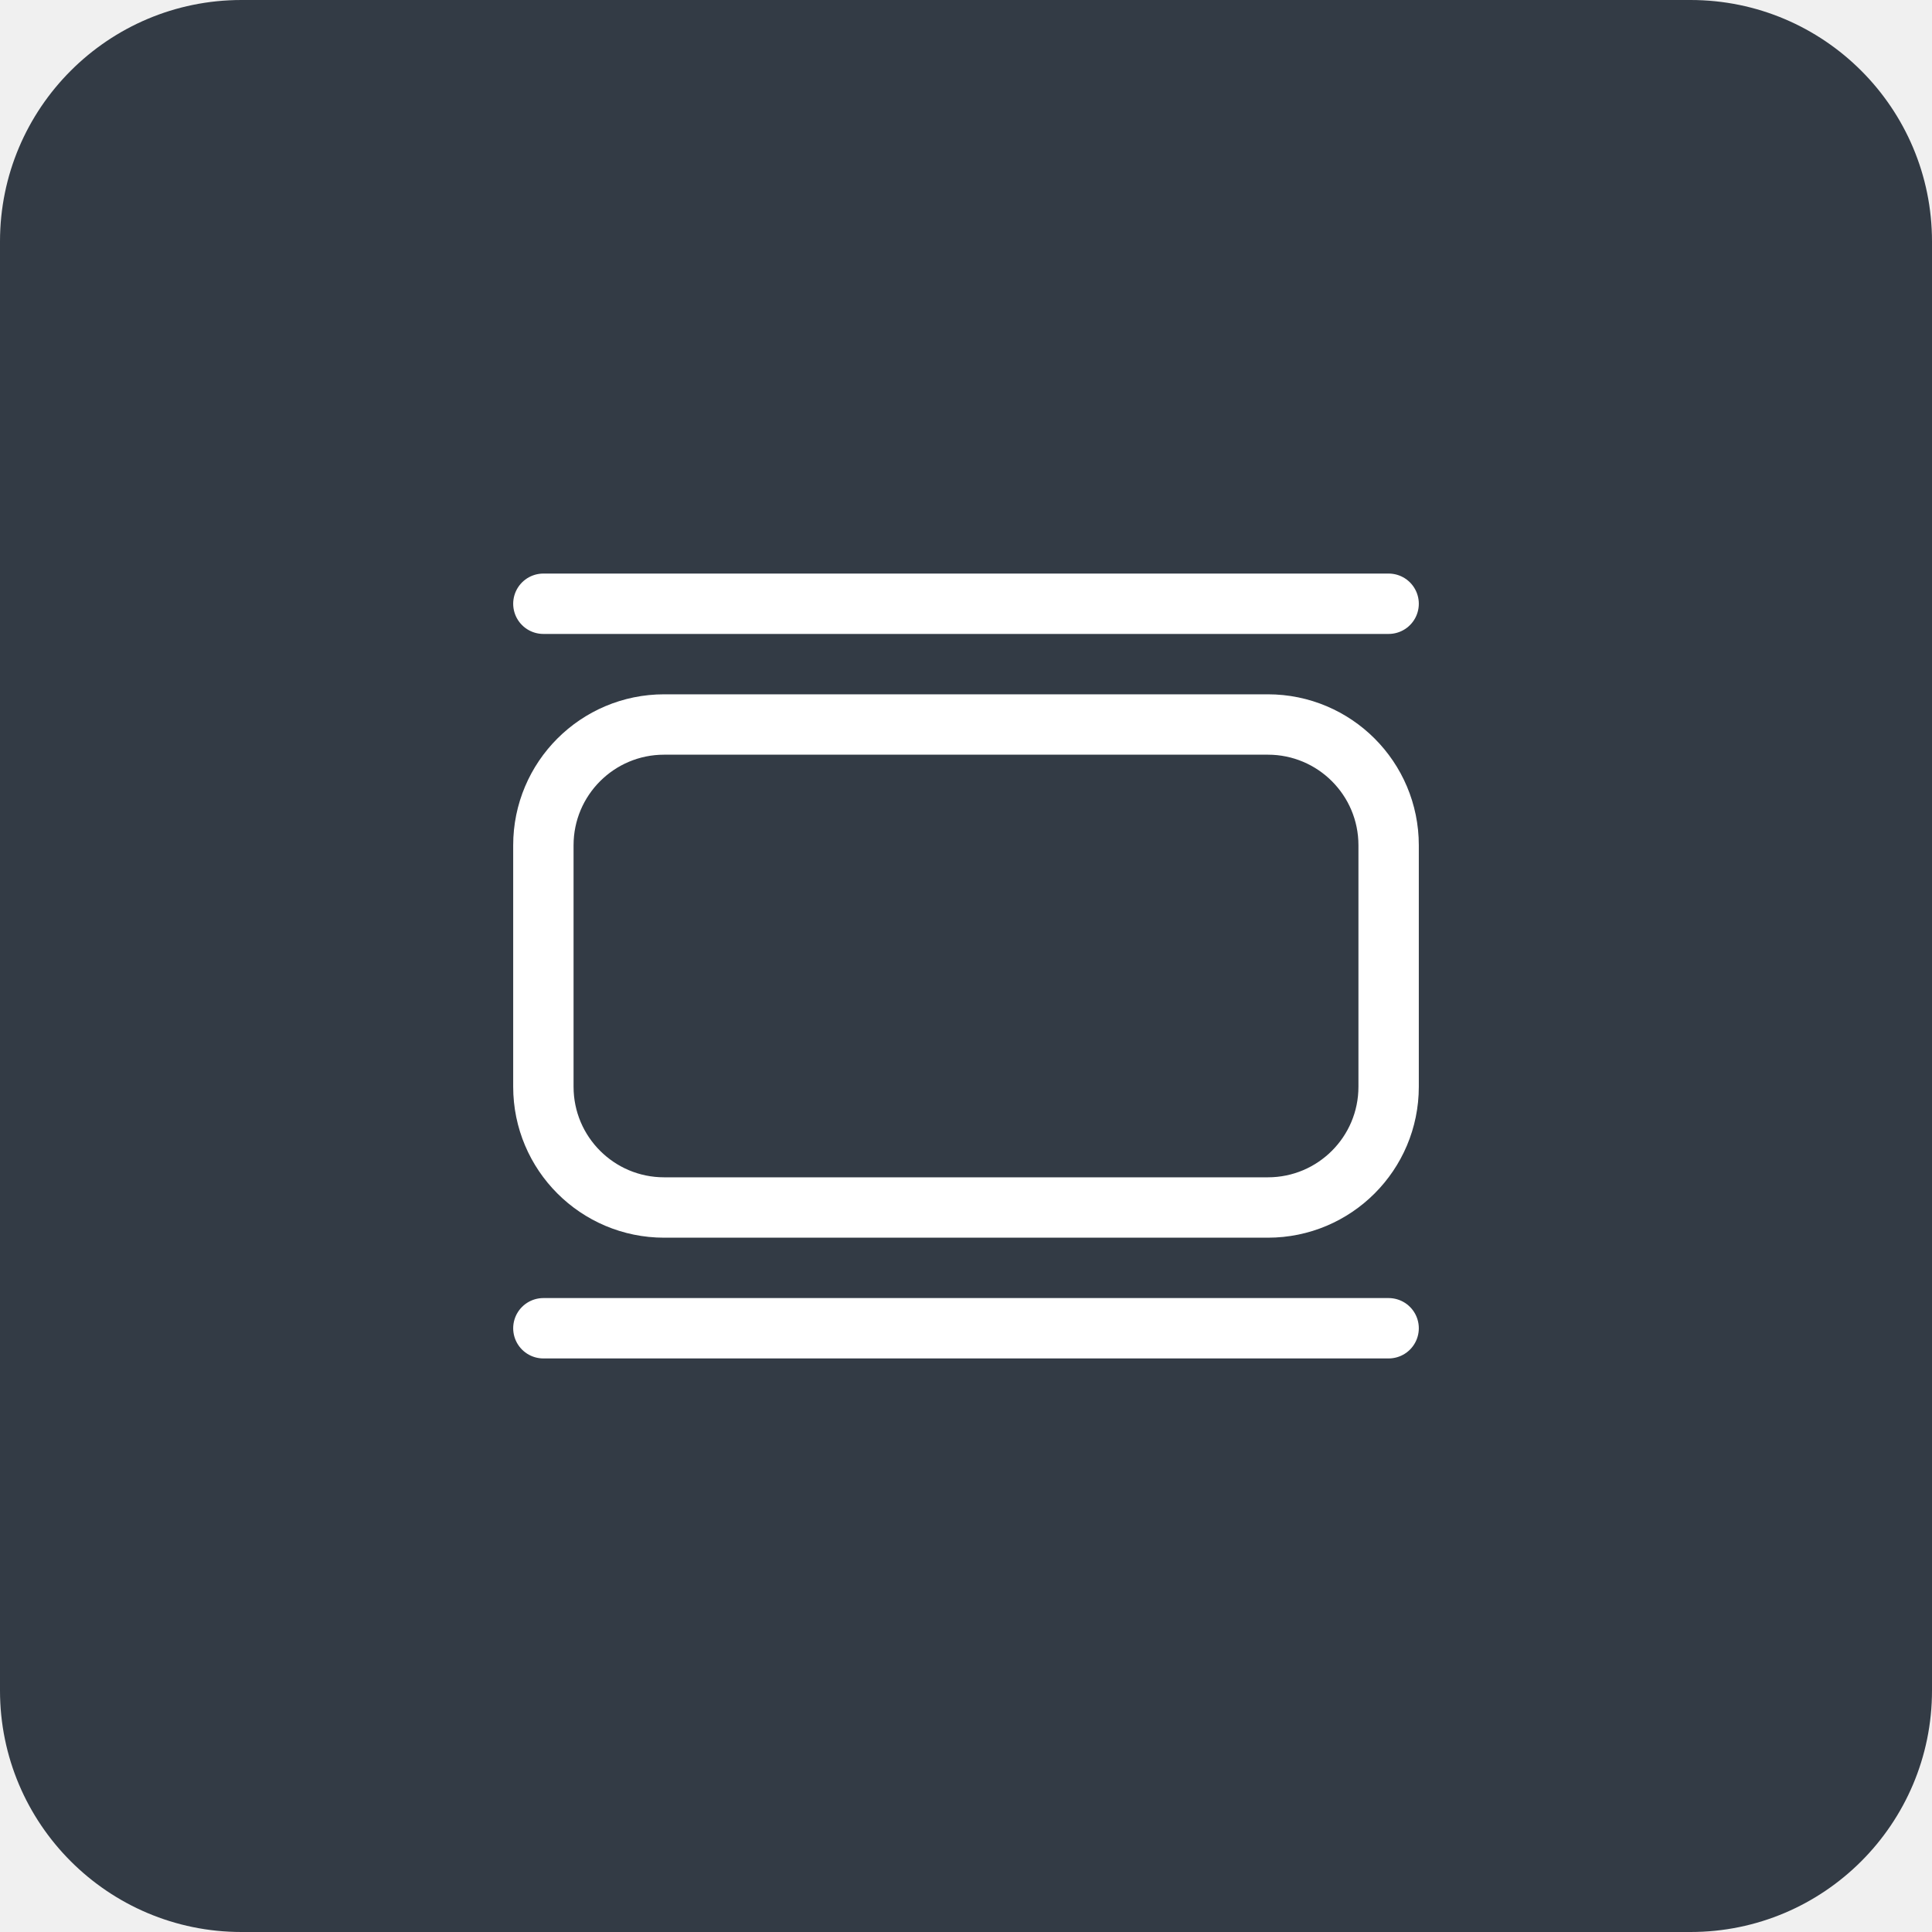
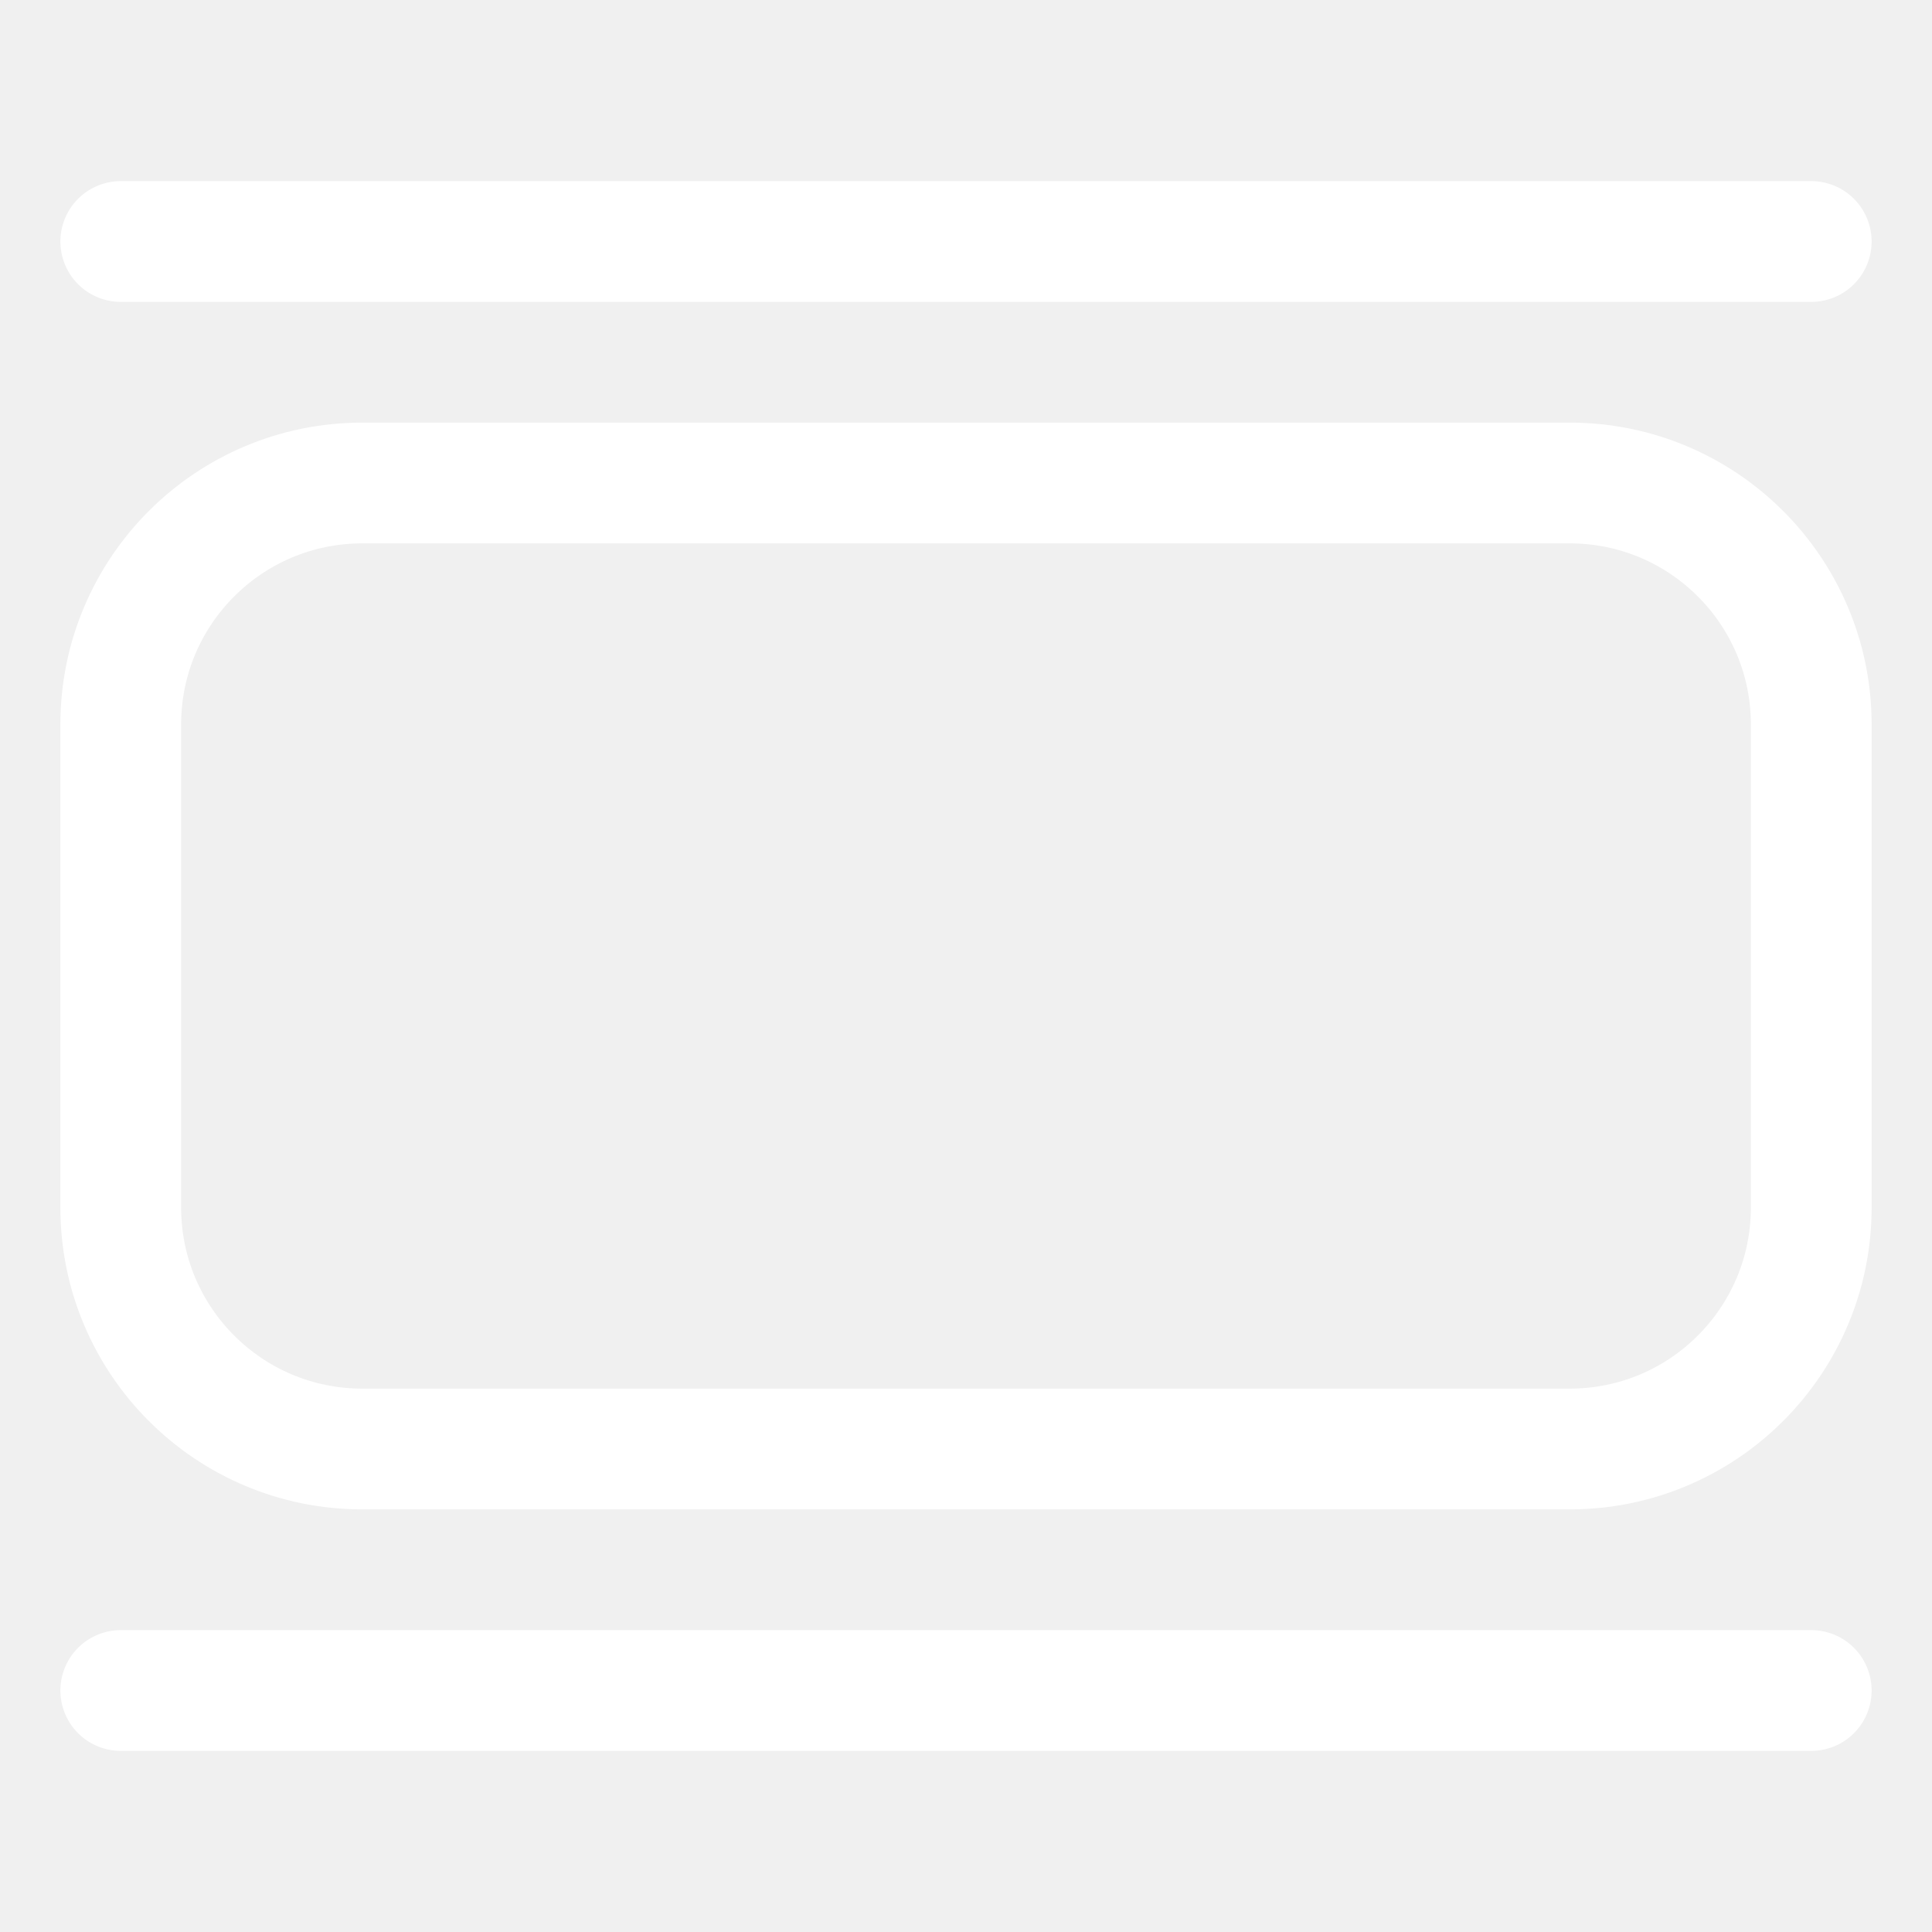
- <svg xmlns="http://www.w3.org/2000/svg" width="32" height="32" viewBox="0 0 32 32" fill="none">
-   <path d="M0 4C0 1.791 1.791 0 4 0H28C30.209 0 32 1.791 32 4V28C32 30.209 30.209 32 28 32H4C1.791 32 0 30.209 0 28V4Z" fill="#333B45" />
-   <path d="M9 10H23" stroke="white" stroke-linecap="round" />
-   <path d="M9 22H23" stroke="white" stroke-linecap="round" />
-   <rect x="9" y="12" width="14" height="8" rx="2" stroke="white" />
+ <svg xmlns="http://www.w3.org/2000/svg" width="16" height="16" viewBox="0 0 16 16" fill="none">
+   <path d="M1 2H15" stroke="white" stroke-linecap="round" />
+   <path d="M1 14H15" stroke="white" stroke-linecap="round" />
+   <rect x="1" y="4" width="14" height="8" rx="2" stroke="white" />
</svg>
